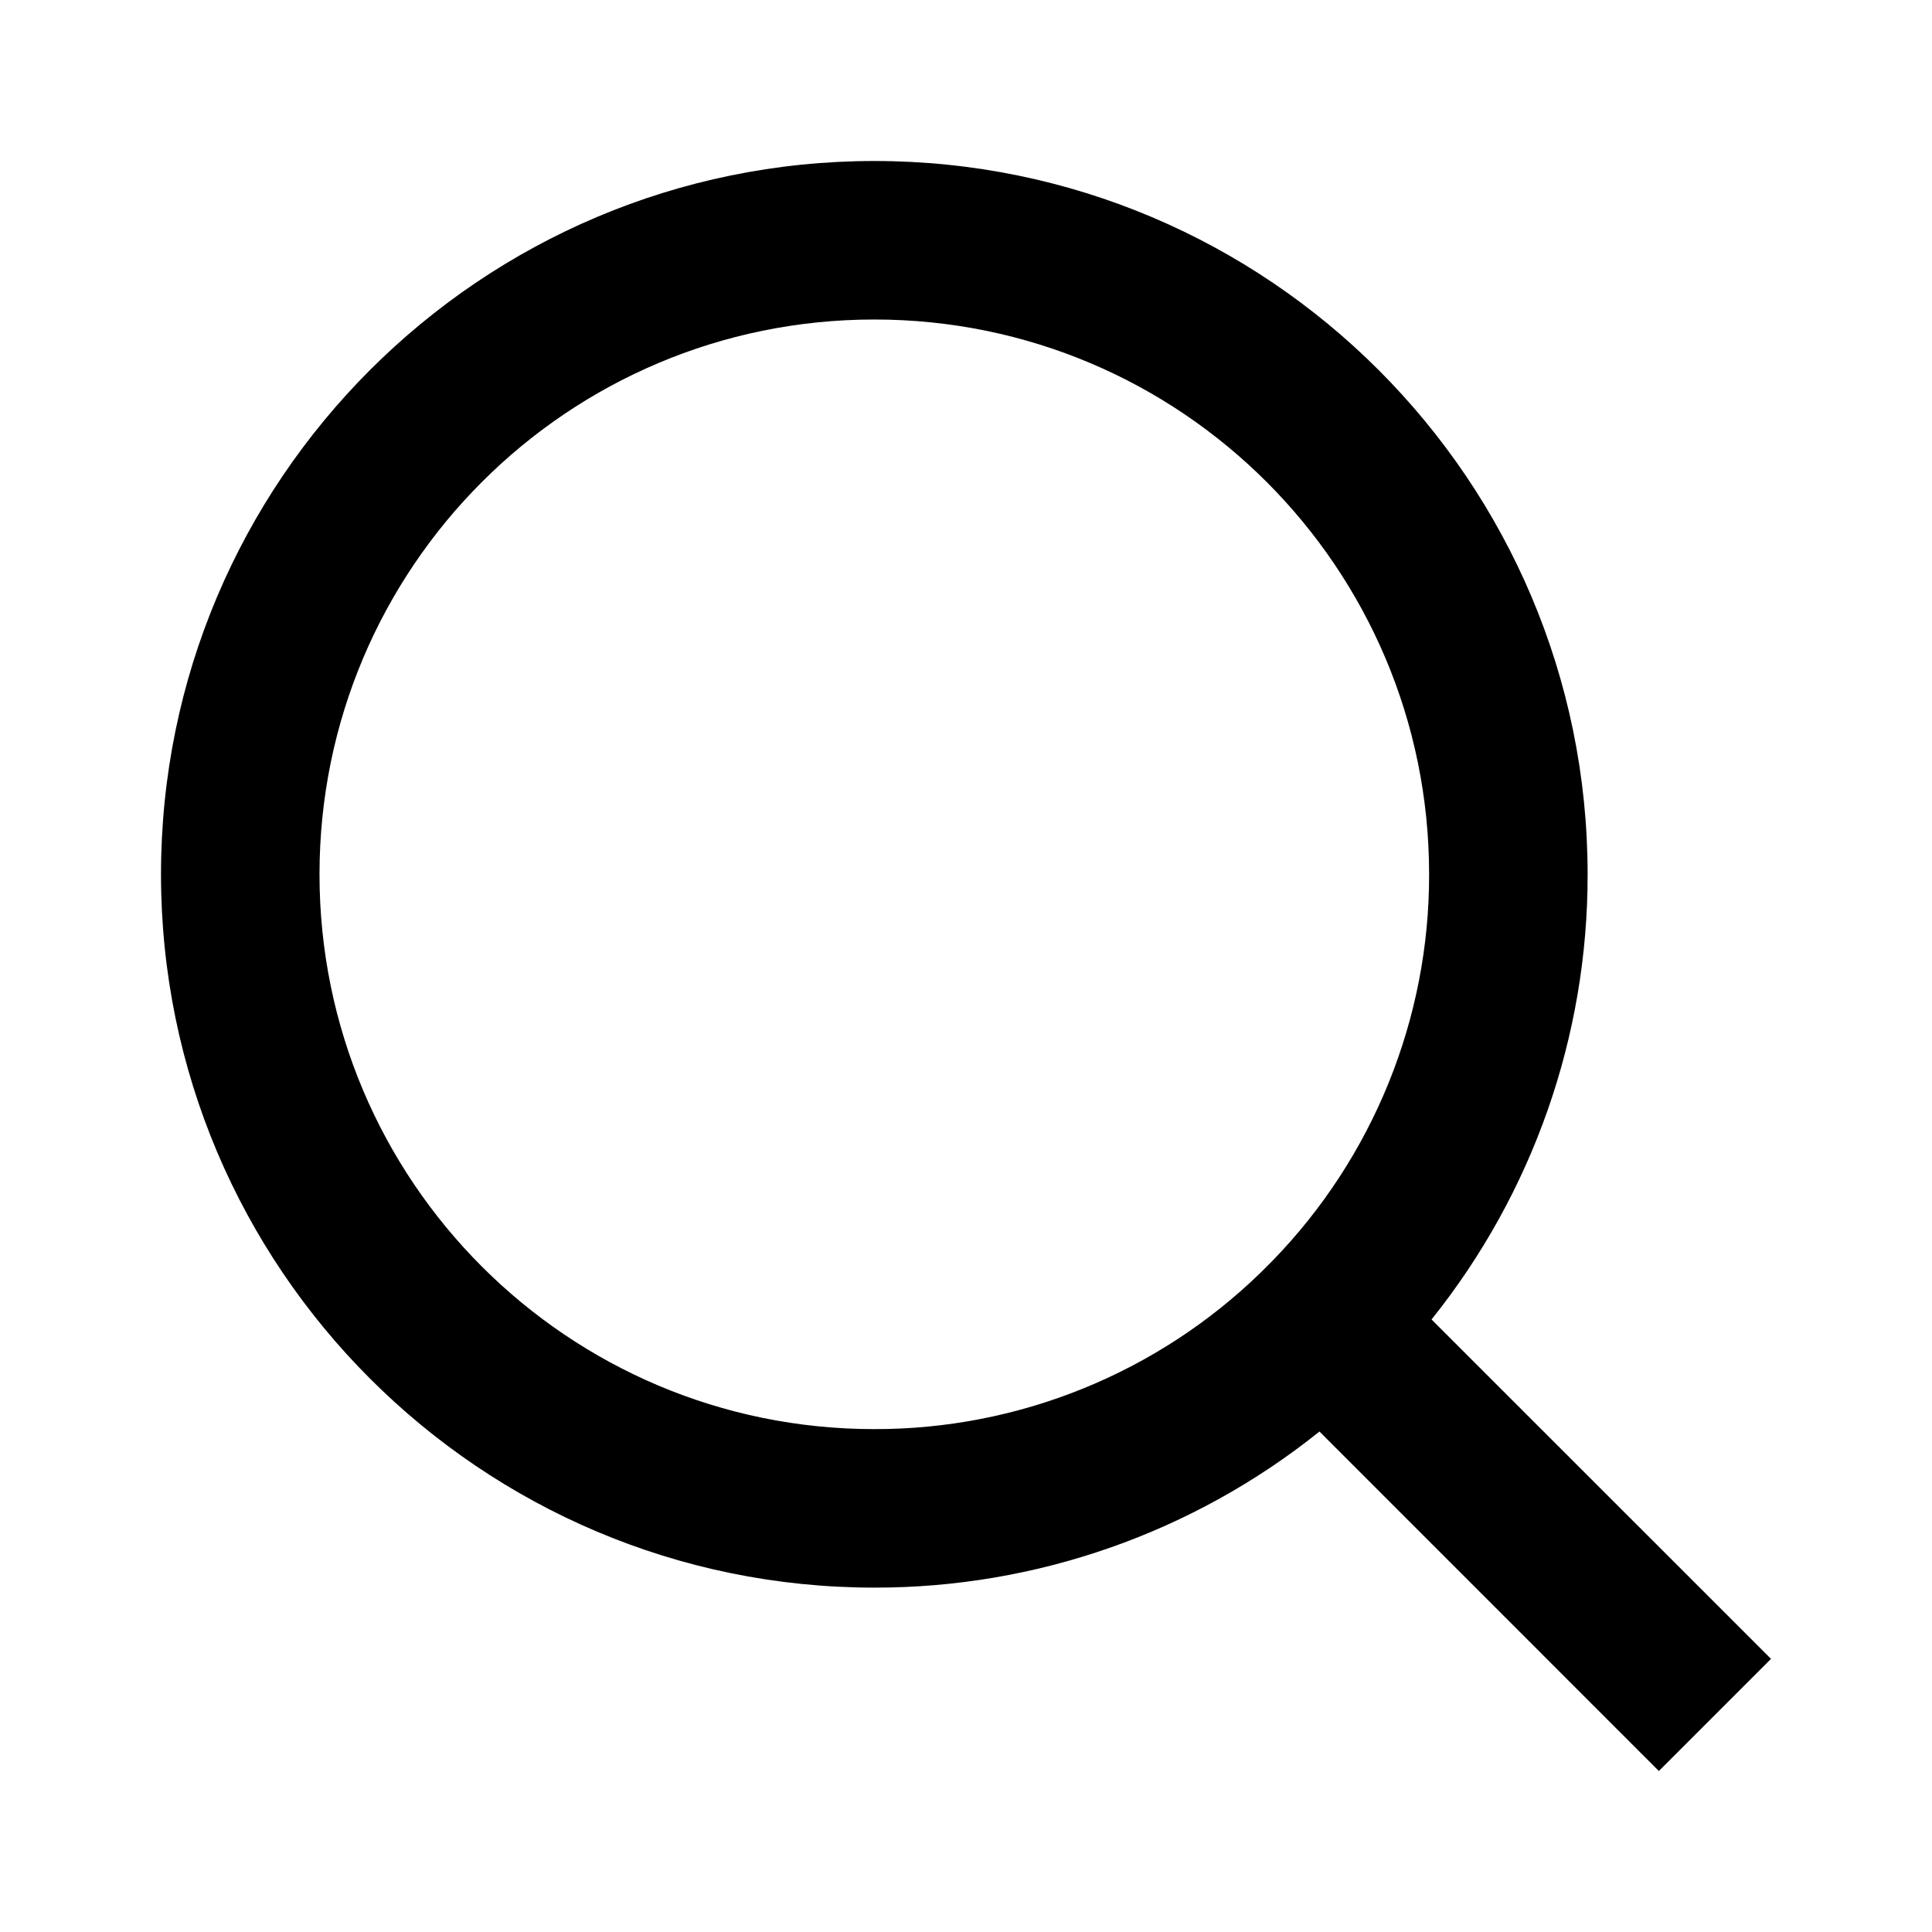
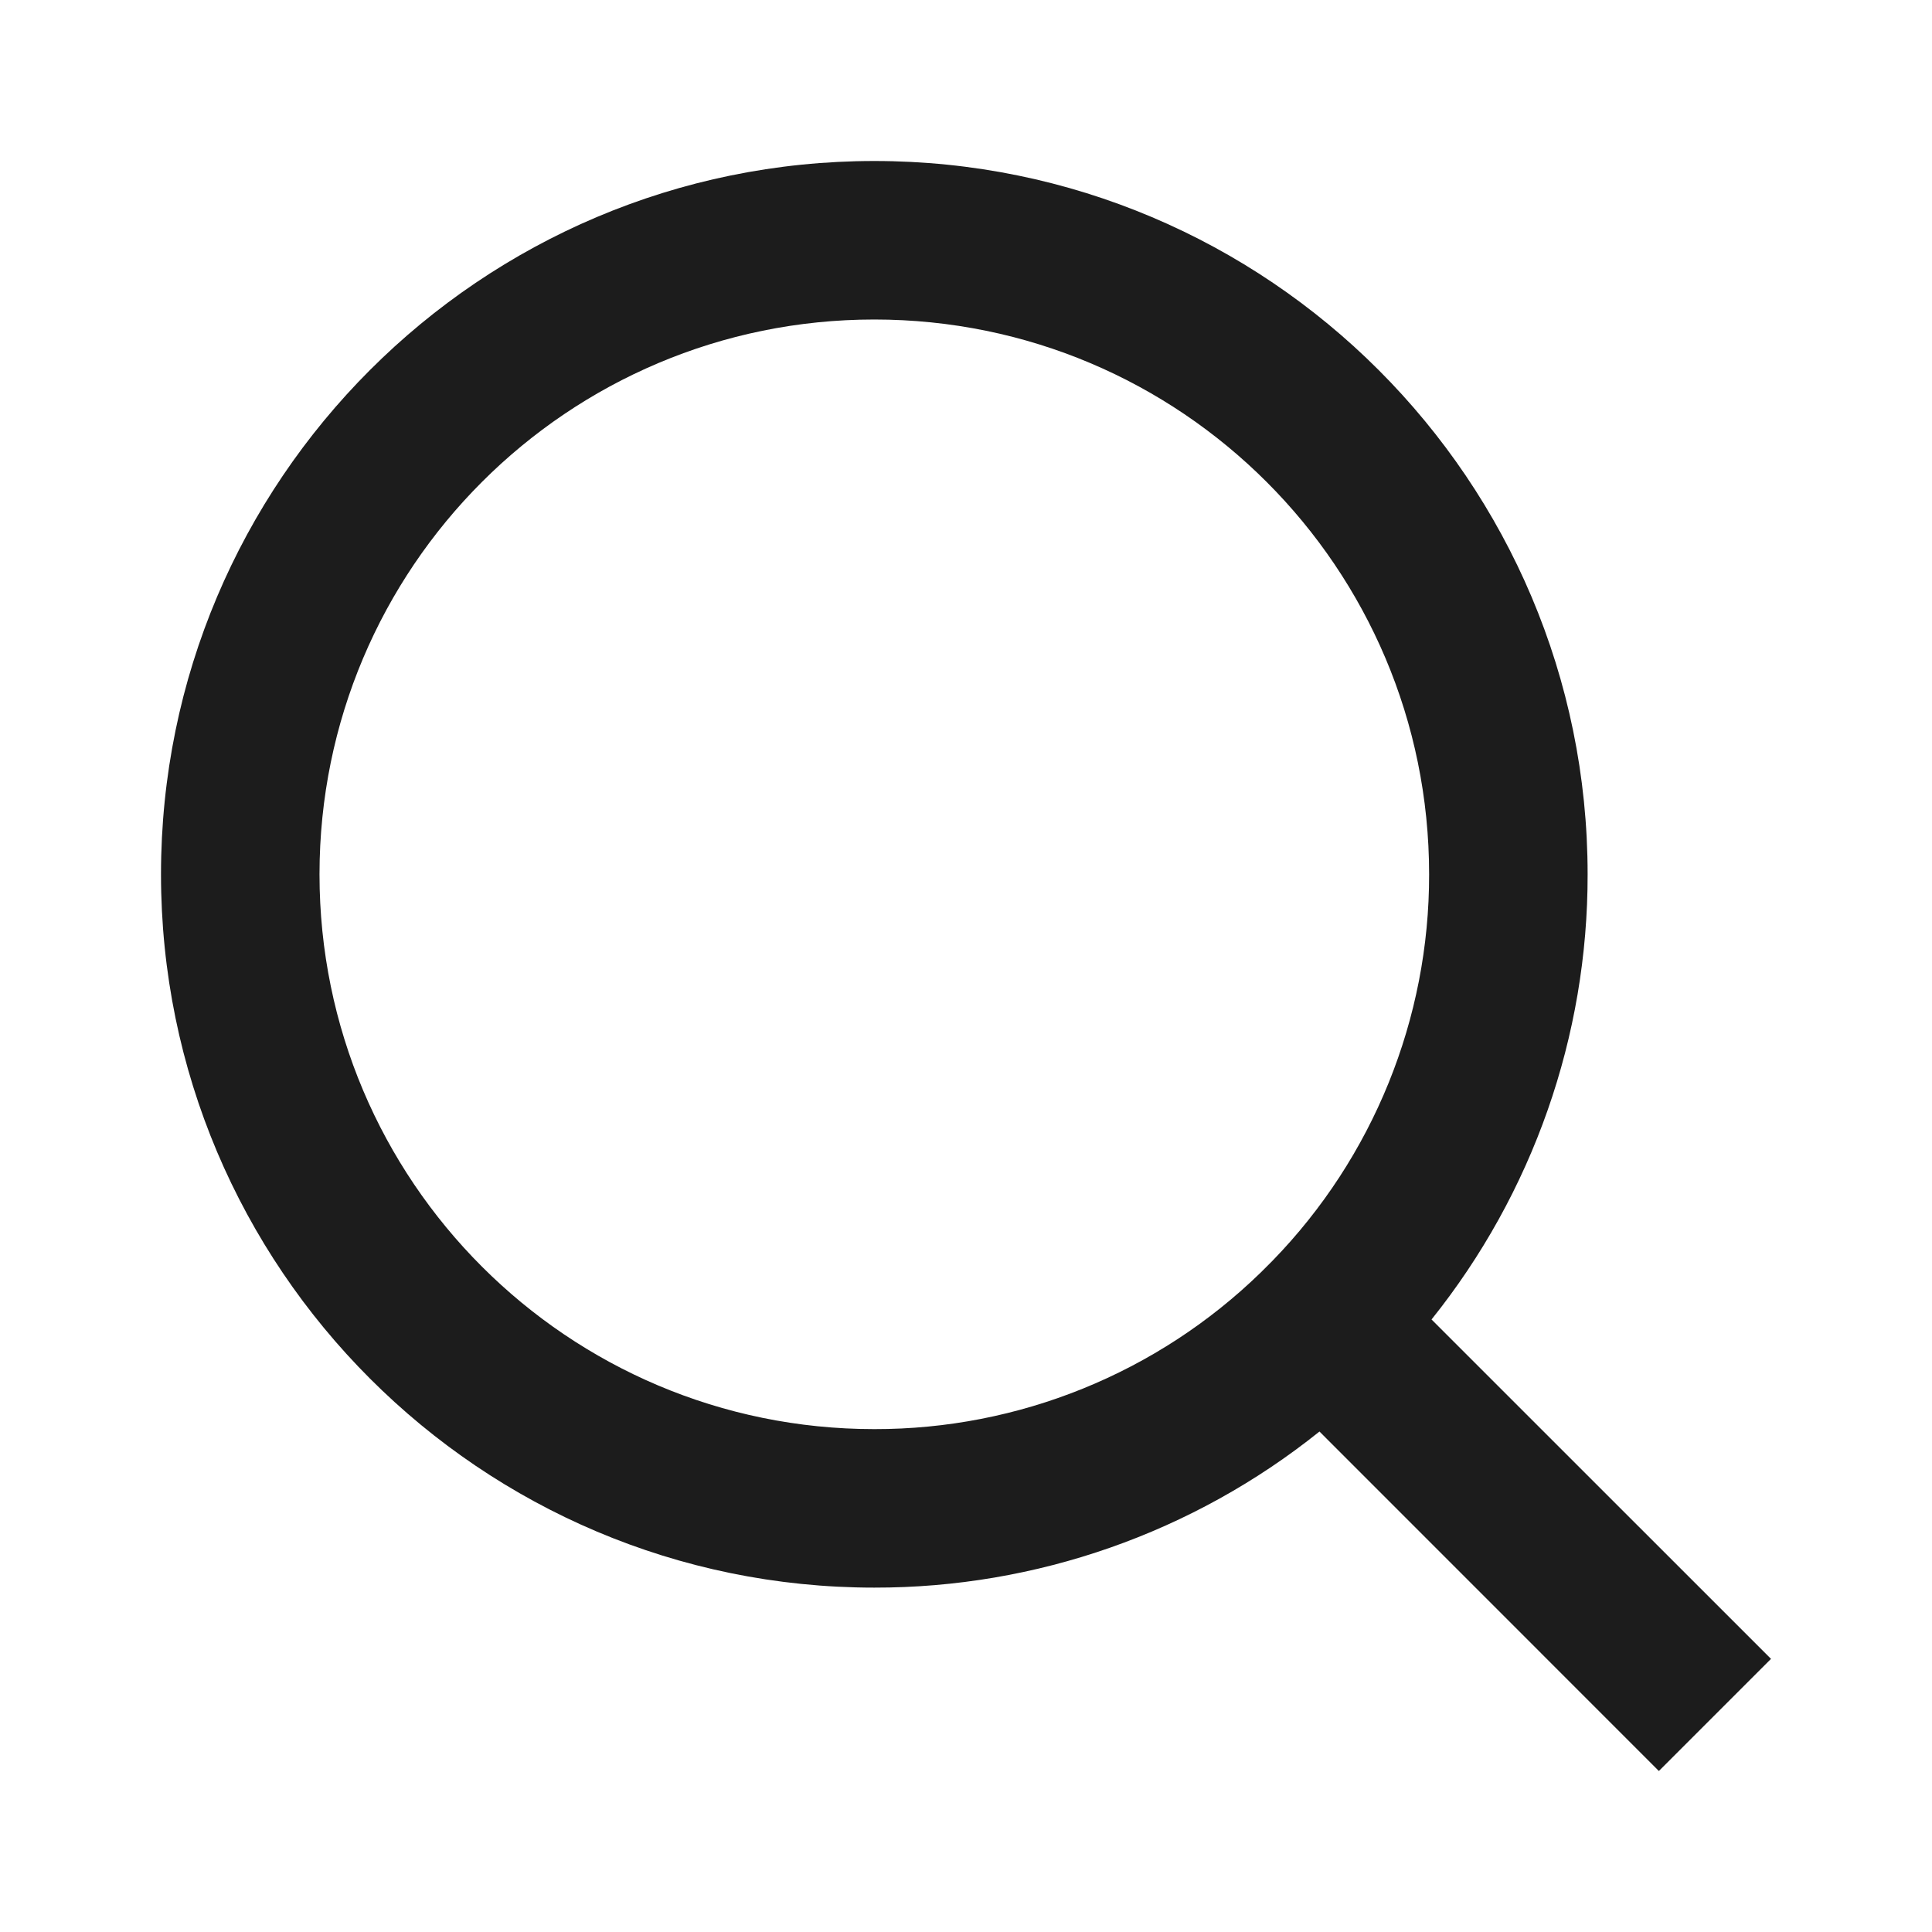
- <svg xmlns="http://www.w3.org/2000/svg" width="24" height="24" viewBox="0 0 24 24" fill="none">
-   <path d="M17.783 16.391L22 20.607L20.607 22L16.391 17.783C14.822 19.041 12.871 19.725 10.861 19.722C5.97 19.722 2 15.752 2 10.861C2 5.97 5.97 2 10.861 2C15.752 2 19.722 5.97 19.722 10.861C19.725 12.871 19.041 14.822 17.783 16.391ZM15.808 15.661C17.058 14.376 17.756 12.653 17.753 10.861C17.753 7.053 14.668 3.969 10.861 3.969C7.053 3.969 3.969 7.053 3.969 10.861C3.969 14.668 7.053 17.753 10.861 17.753C12.653 17.756 14.376 17.058 15.661 15.808L15.808 15.661V15.661Z" fill="currentColor" />
+ <svg xmlns="http://www.w3.org/2000/svg" width="24" height="24" viewBox="0 0 24 24" fill="currentColor">
+   <path d="M17.783 16.391L22 20.607L20.607 22L16.391 17.783C14.822 19.041 12.871 19.725 10.861 19.722C5.97 19.722 2 15.752 2 10.861C2 5.97 5.97 2 10.861 2C15.752 2 19.722 5.97 19.722 10.861C19.725 12.871 19.041 14.822 17.783 16.391ZM15.808 15.661C17.058 14.376 17.756 12.653 17.753 10.861C17.753 7.053 14.668 3.969 10.861 3.969C7.053 3.969 3.969 7.053 3.969 10.861C3.969 14.668 7.053 17.753 10.861 17.753C12.653 17.756 14.376 17.058 15.661 15.808L15.808 15.661V15.661Z" fill="#1C1C1C" />
</svg>
